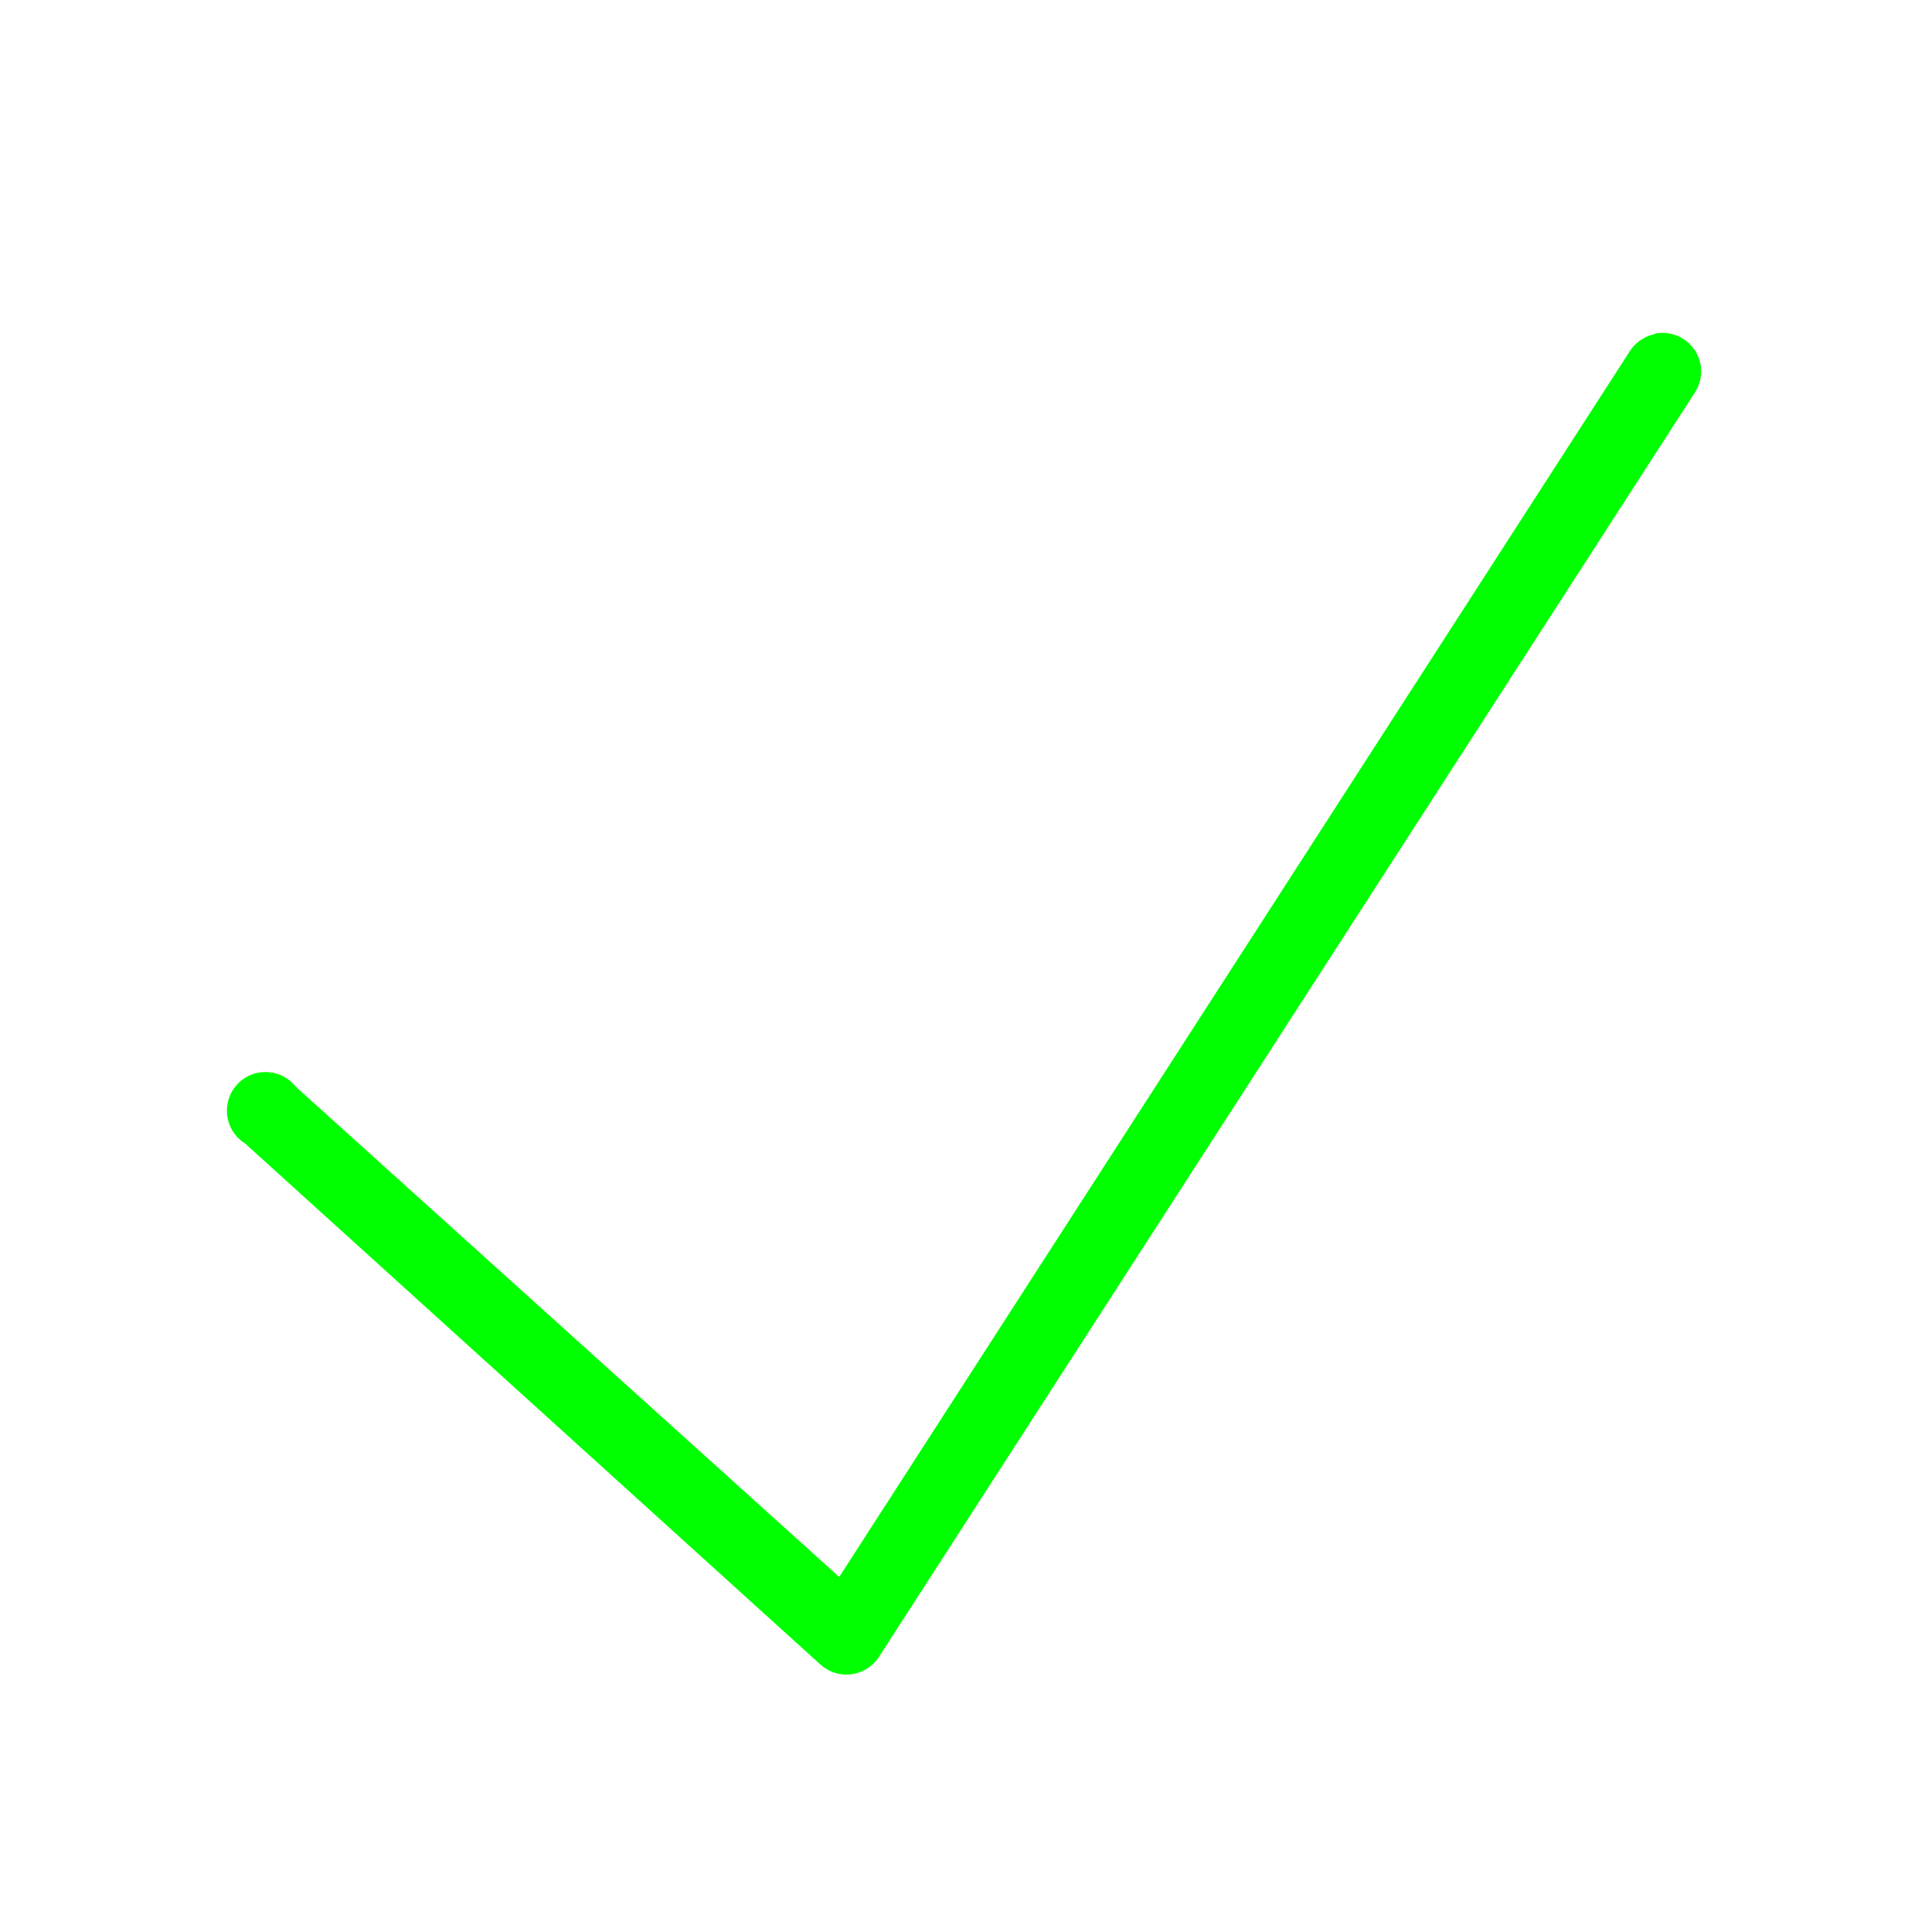
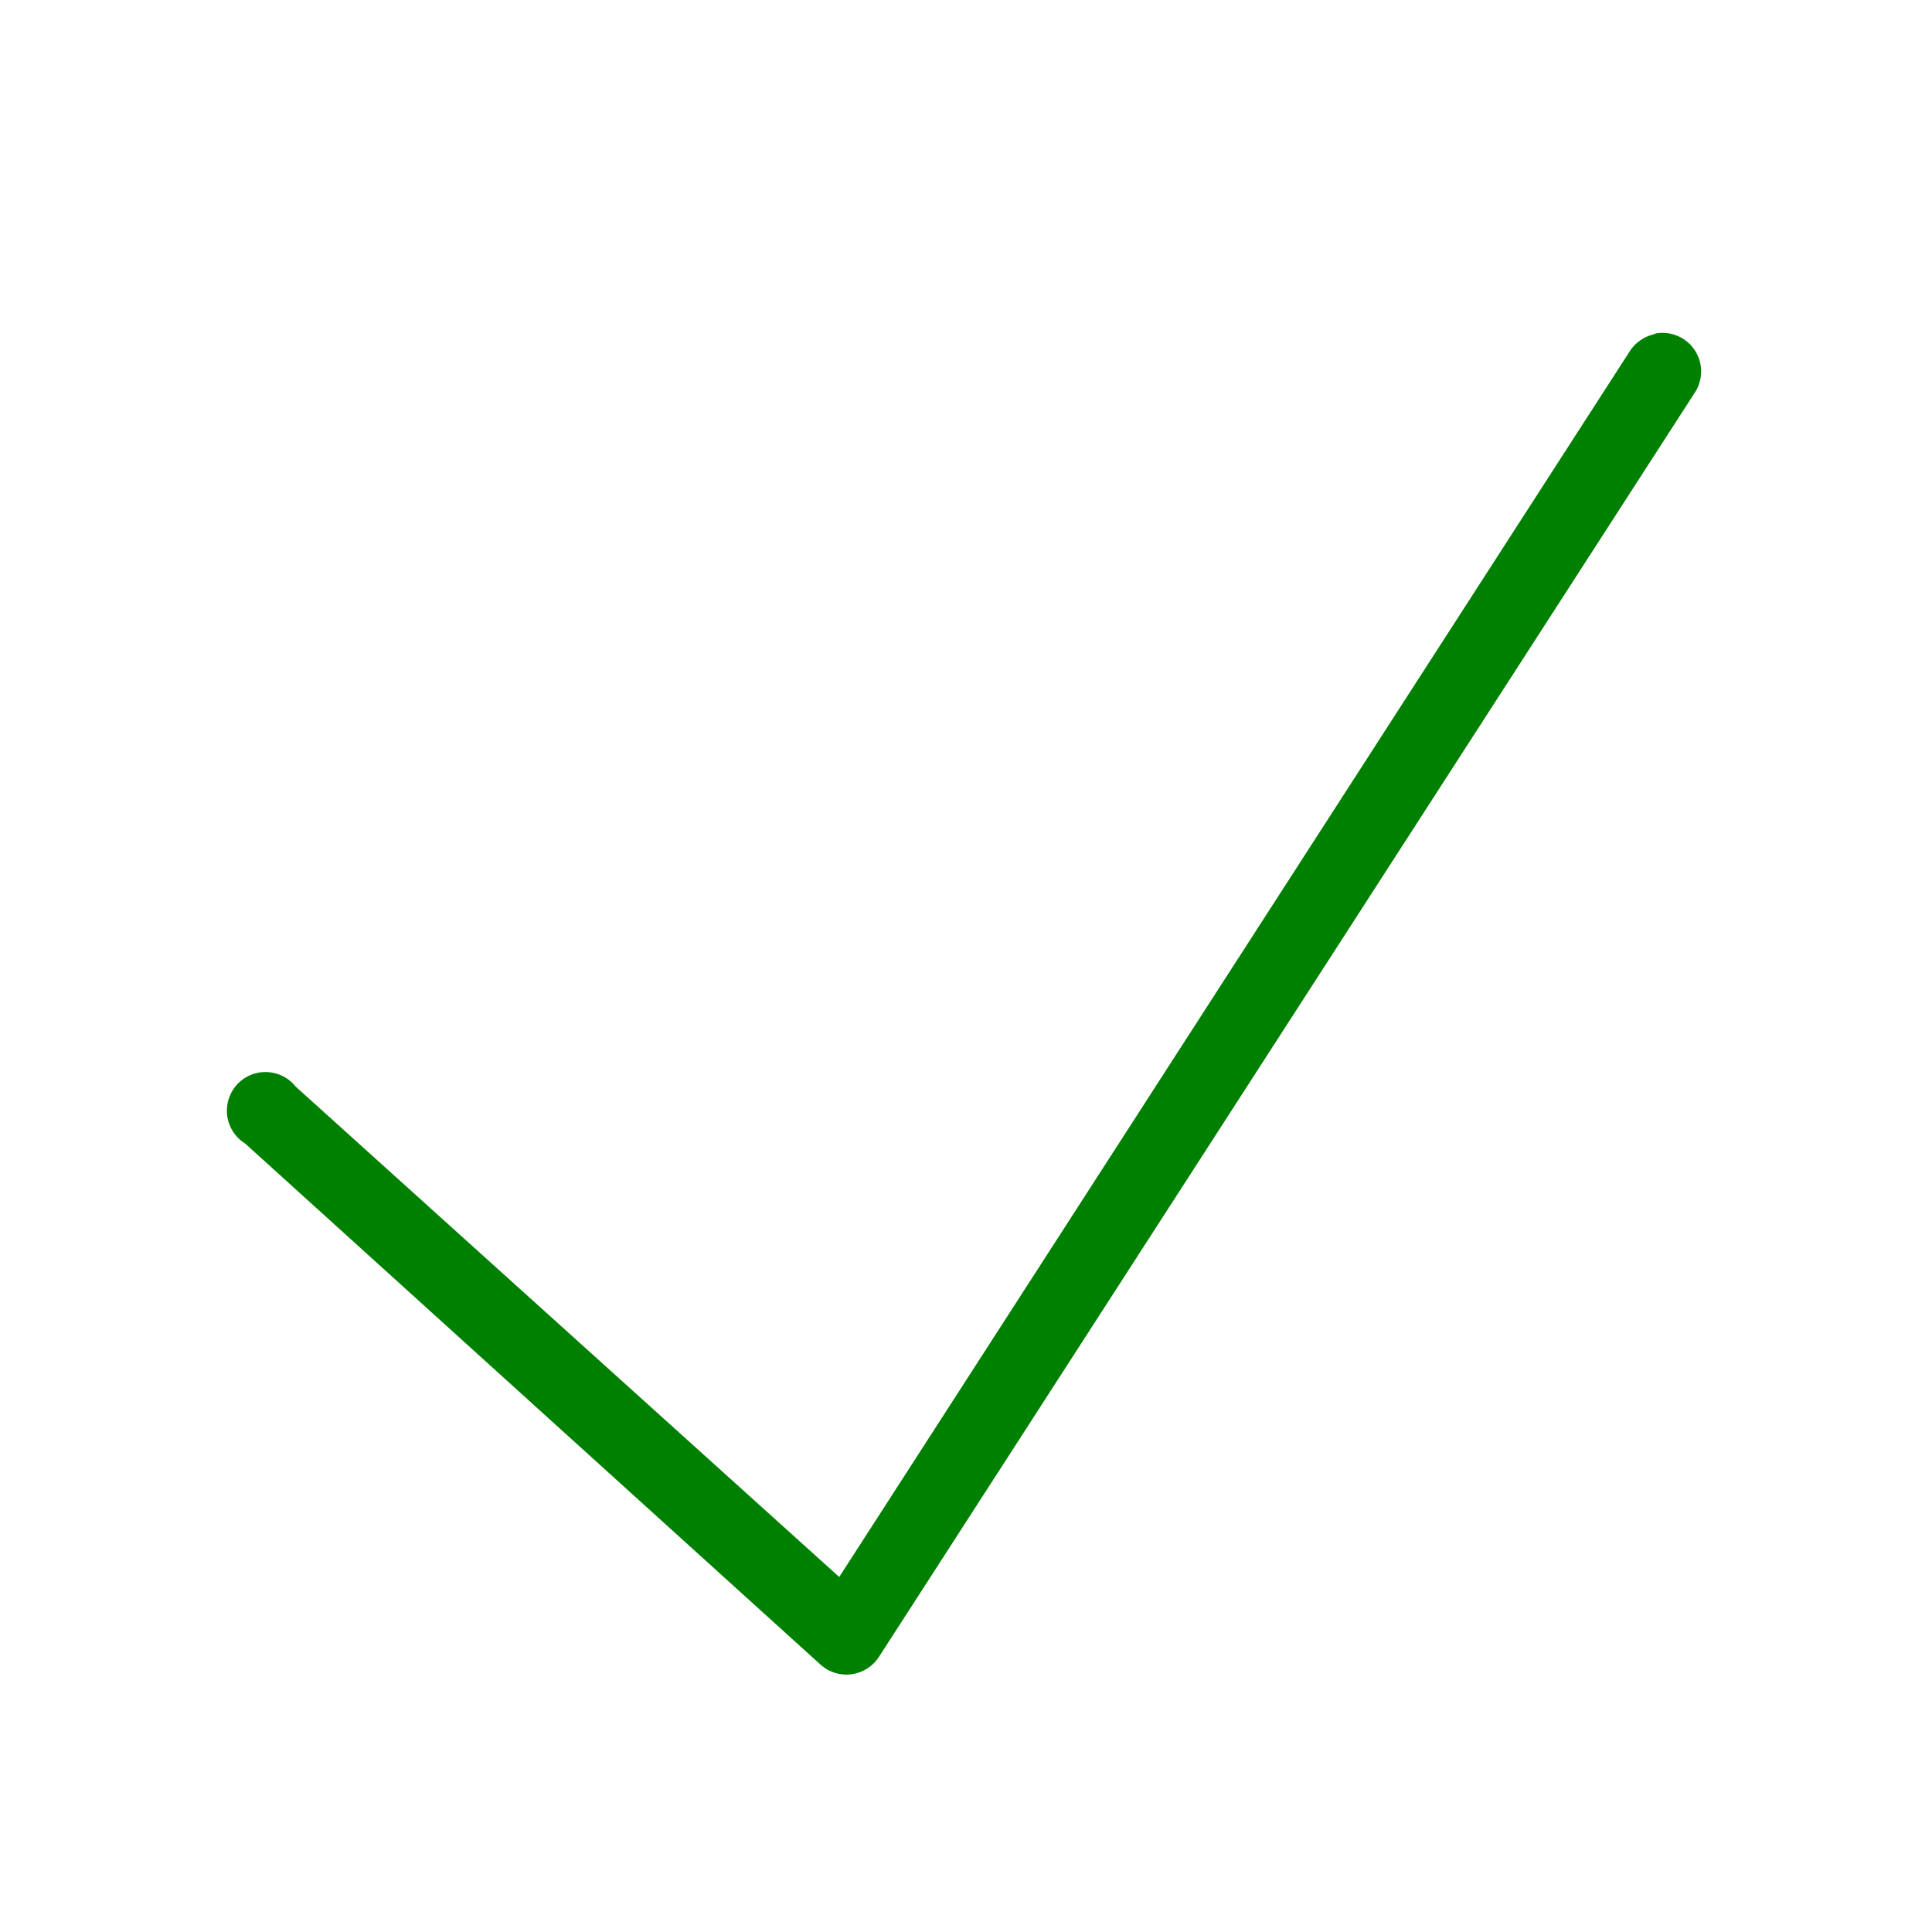
- <svg xmlns="http://www.w3.org/2000/svg" viewBox="0 0 50 50" width="50px" height="50px" fill="#00FF00">
+ <svg xmlns="http://www.w3.org/2000/svg" viewBox="0 0 50 50" width="50px" height="50px" fill="#008000">
  <path d="M 42.875 8.625 C 42.844 8.633 42.812 8.645 42.781 8.656 C 42.52 8.723 42.293 8.891 42.156 9.125 L 21.719 40.812 L 7.656 28.125 C 7.41 27.812 7 27.676 6.613 27.777 C 6.227 27.879 5.941 28.203 5.883 28.598 C 5.824 28.992 6.004 29.383 6.344 29.594 L 21.25 43.094 C 21.469 43.285 21.762 43.371 22.051 43.328 C 22.34 43.285 22.594 43.121 22.75 42.875 L 43.844 10.188 C 44.074 9.859 44.086 9.426 43.875 9.086 C 43.664 8.746 43.27 8.566 42.875 8.625 Z" />
</svg>
